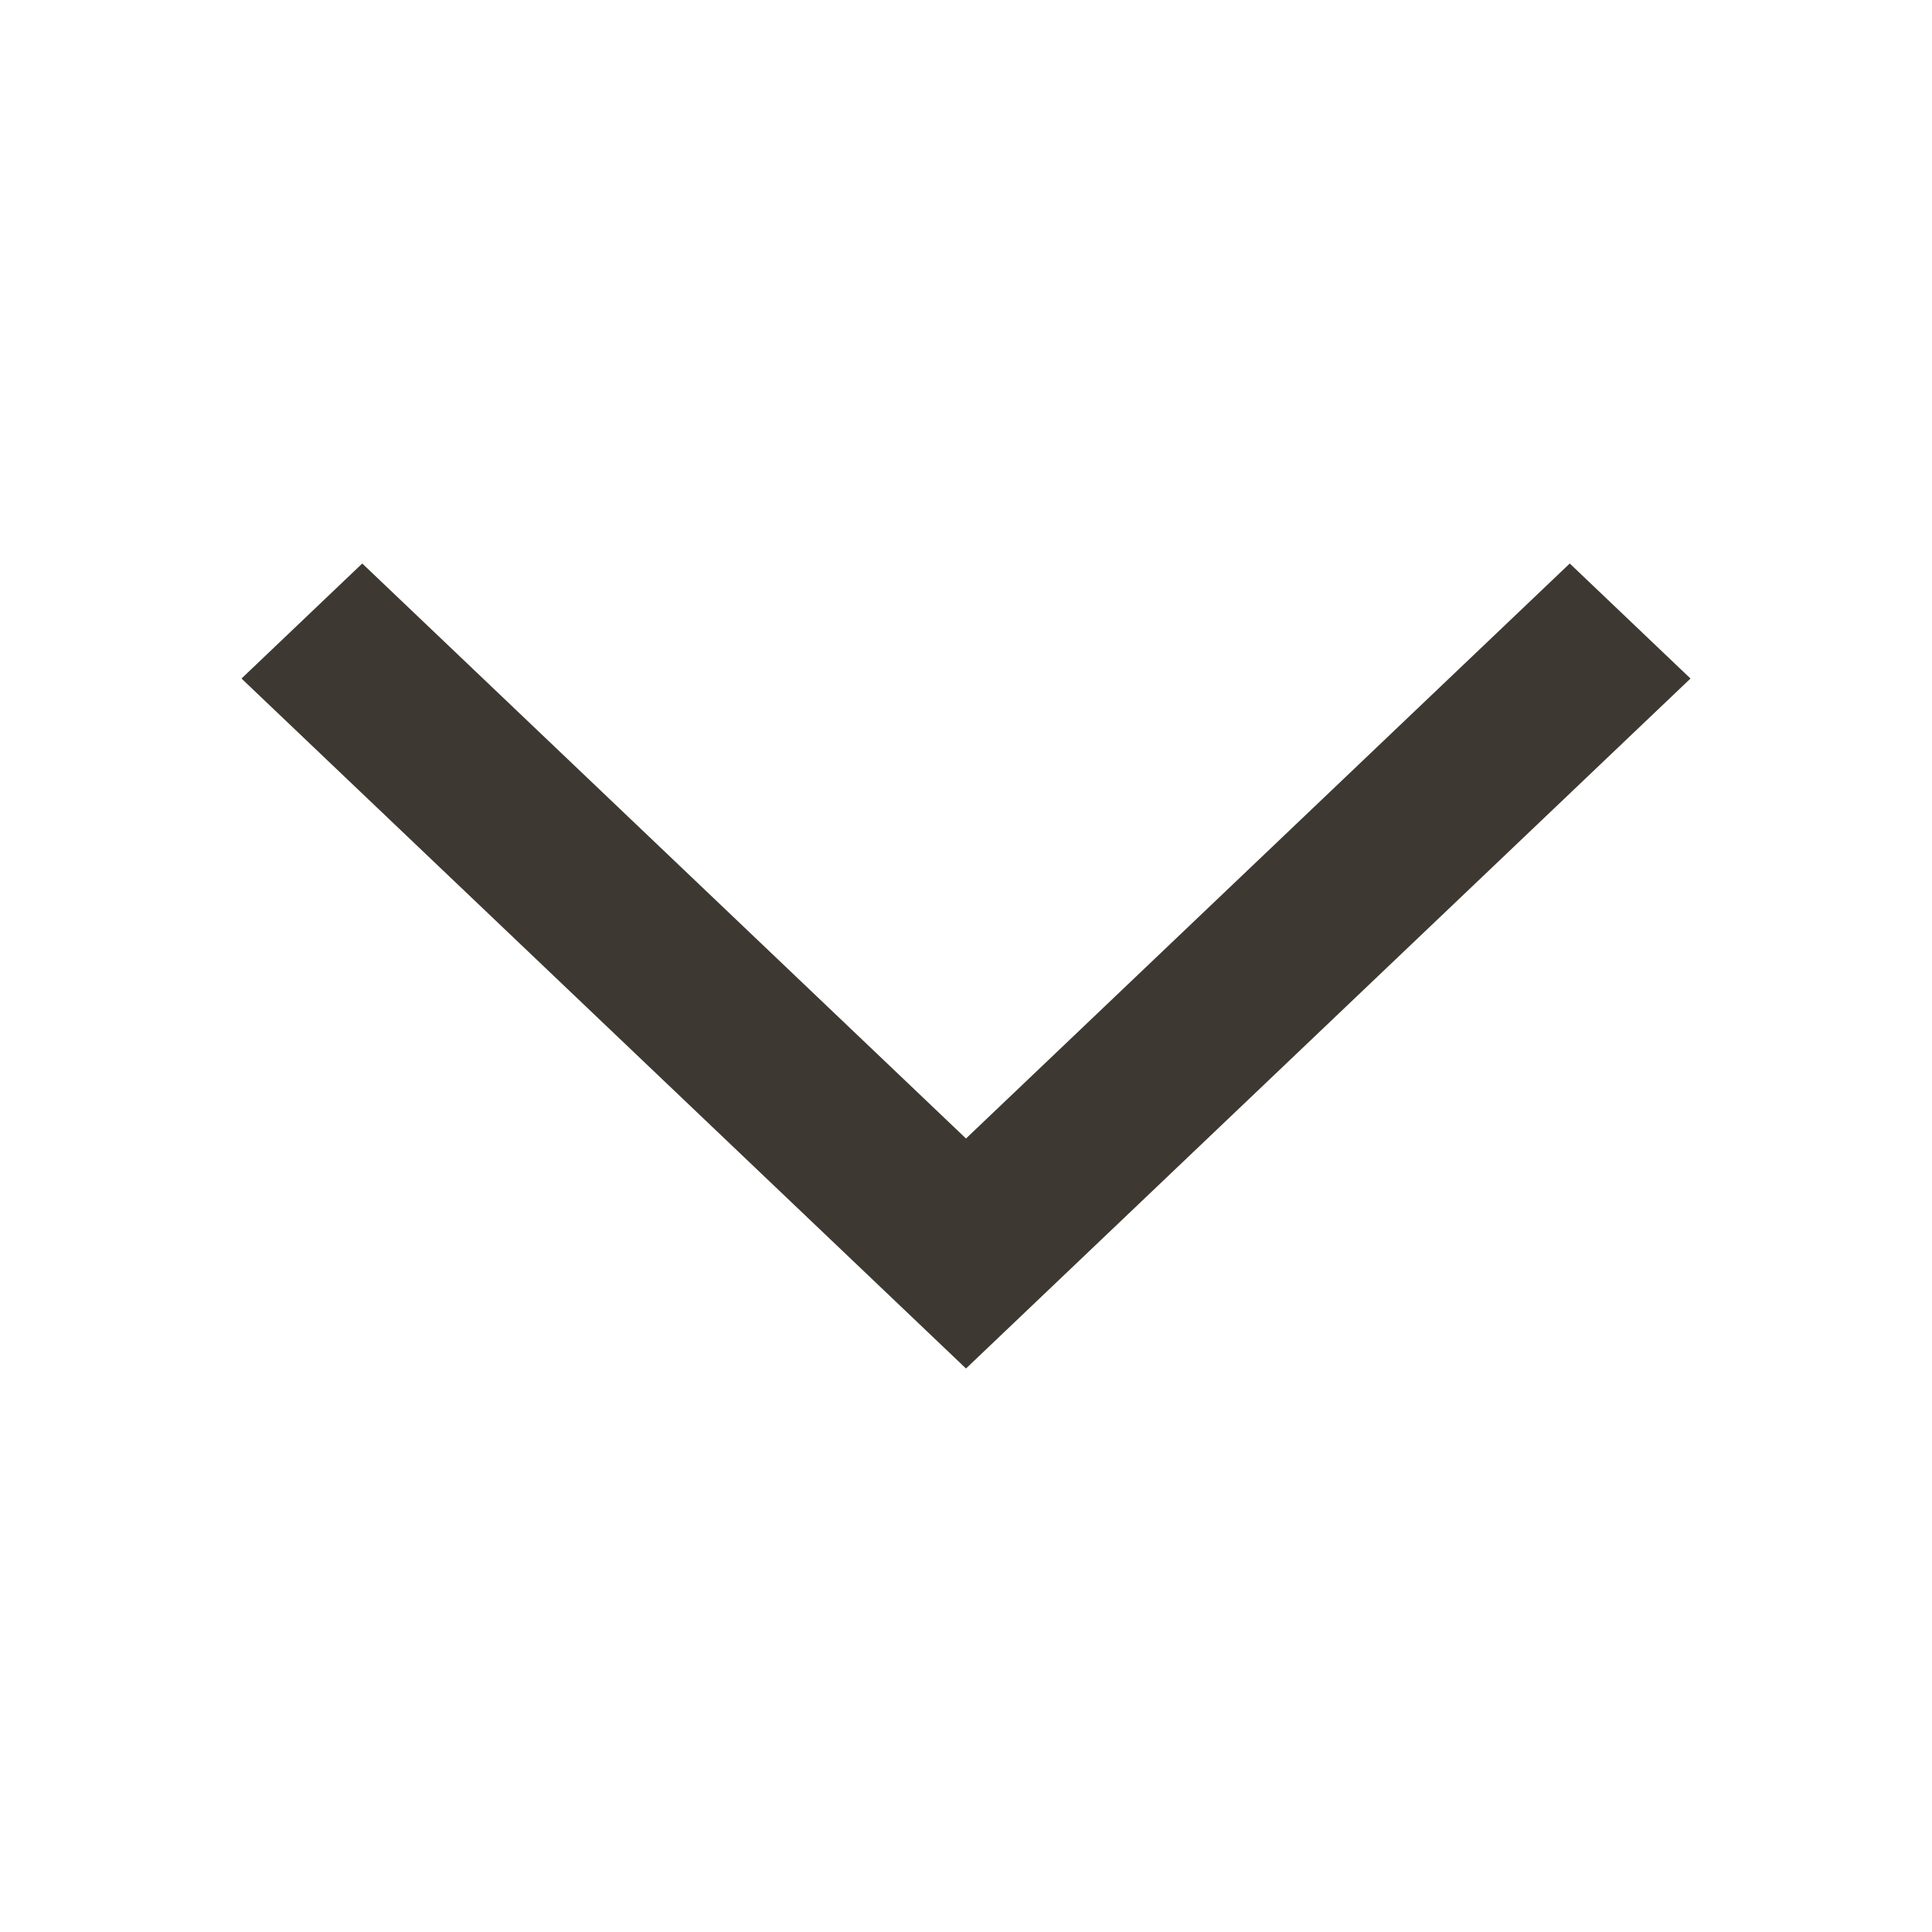
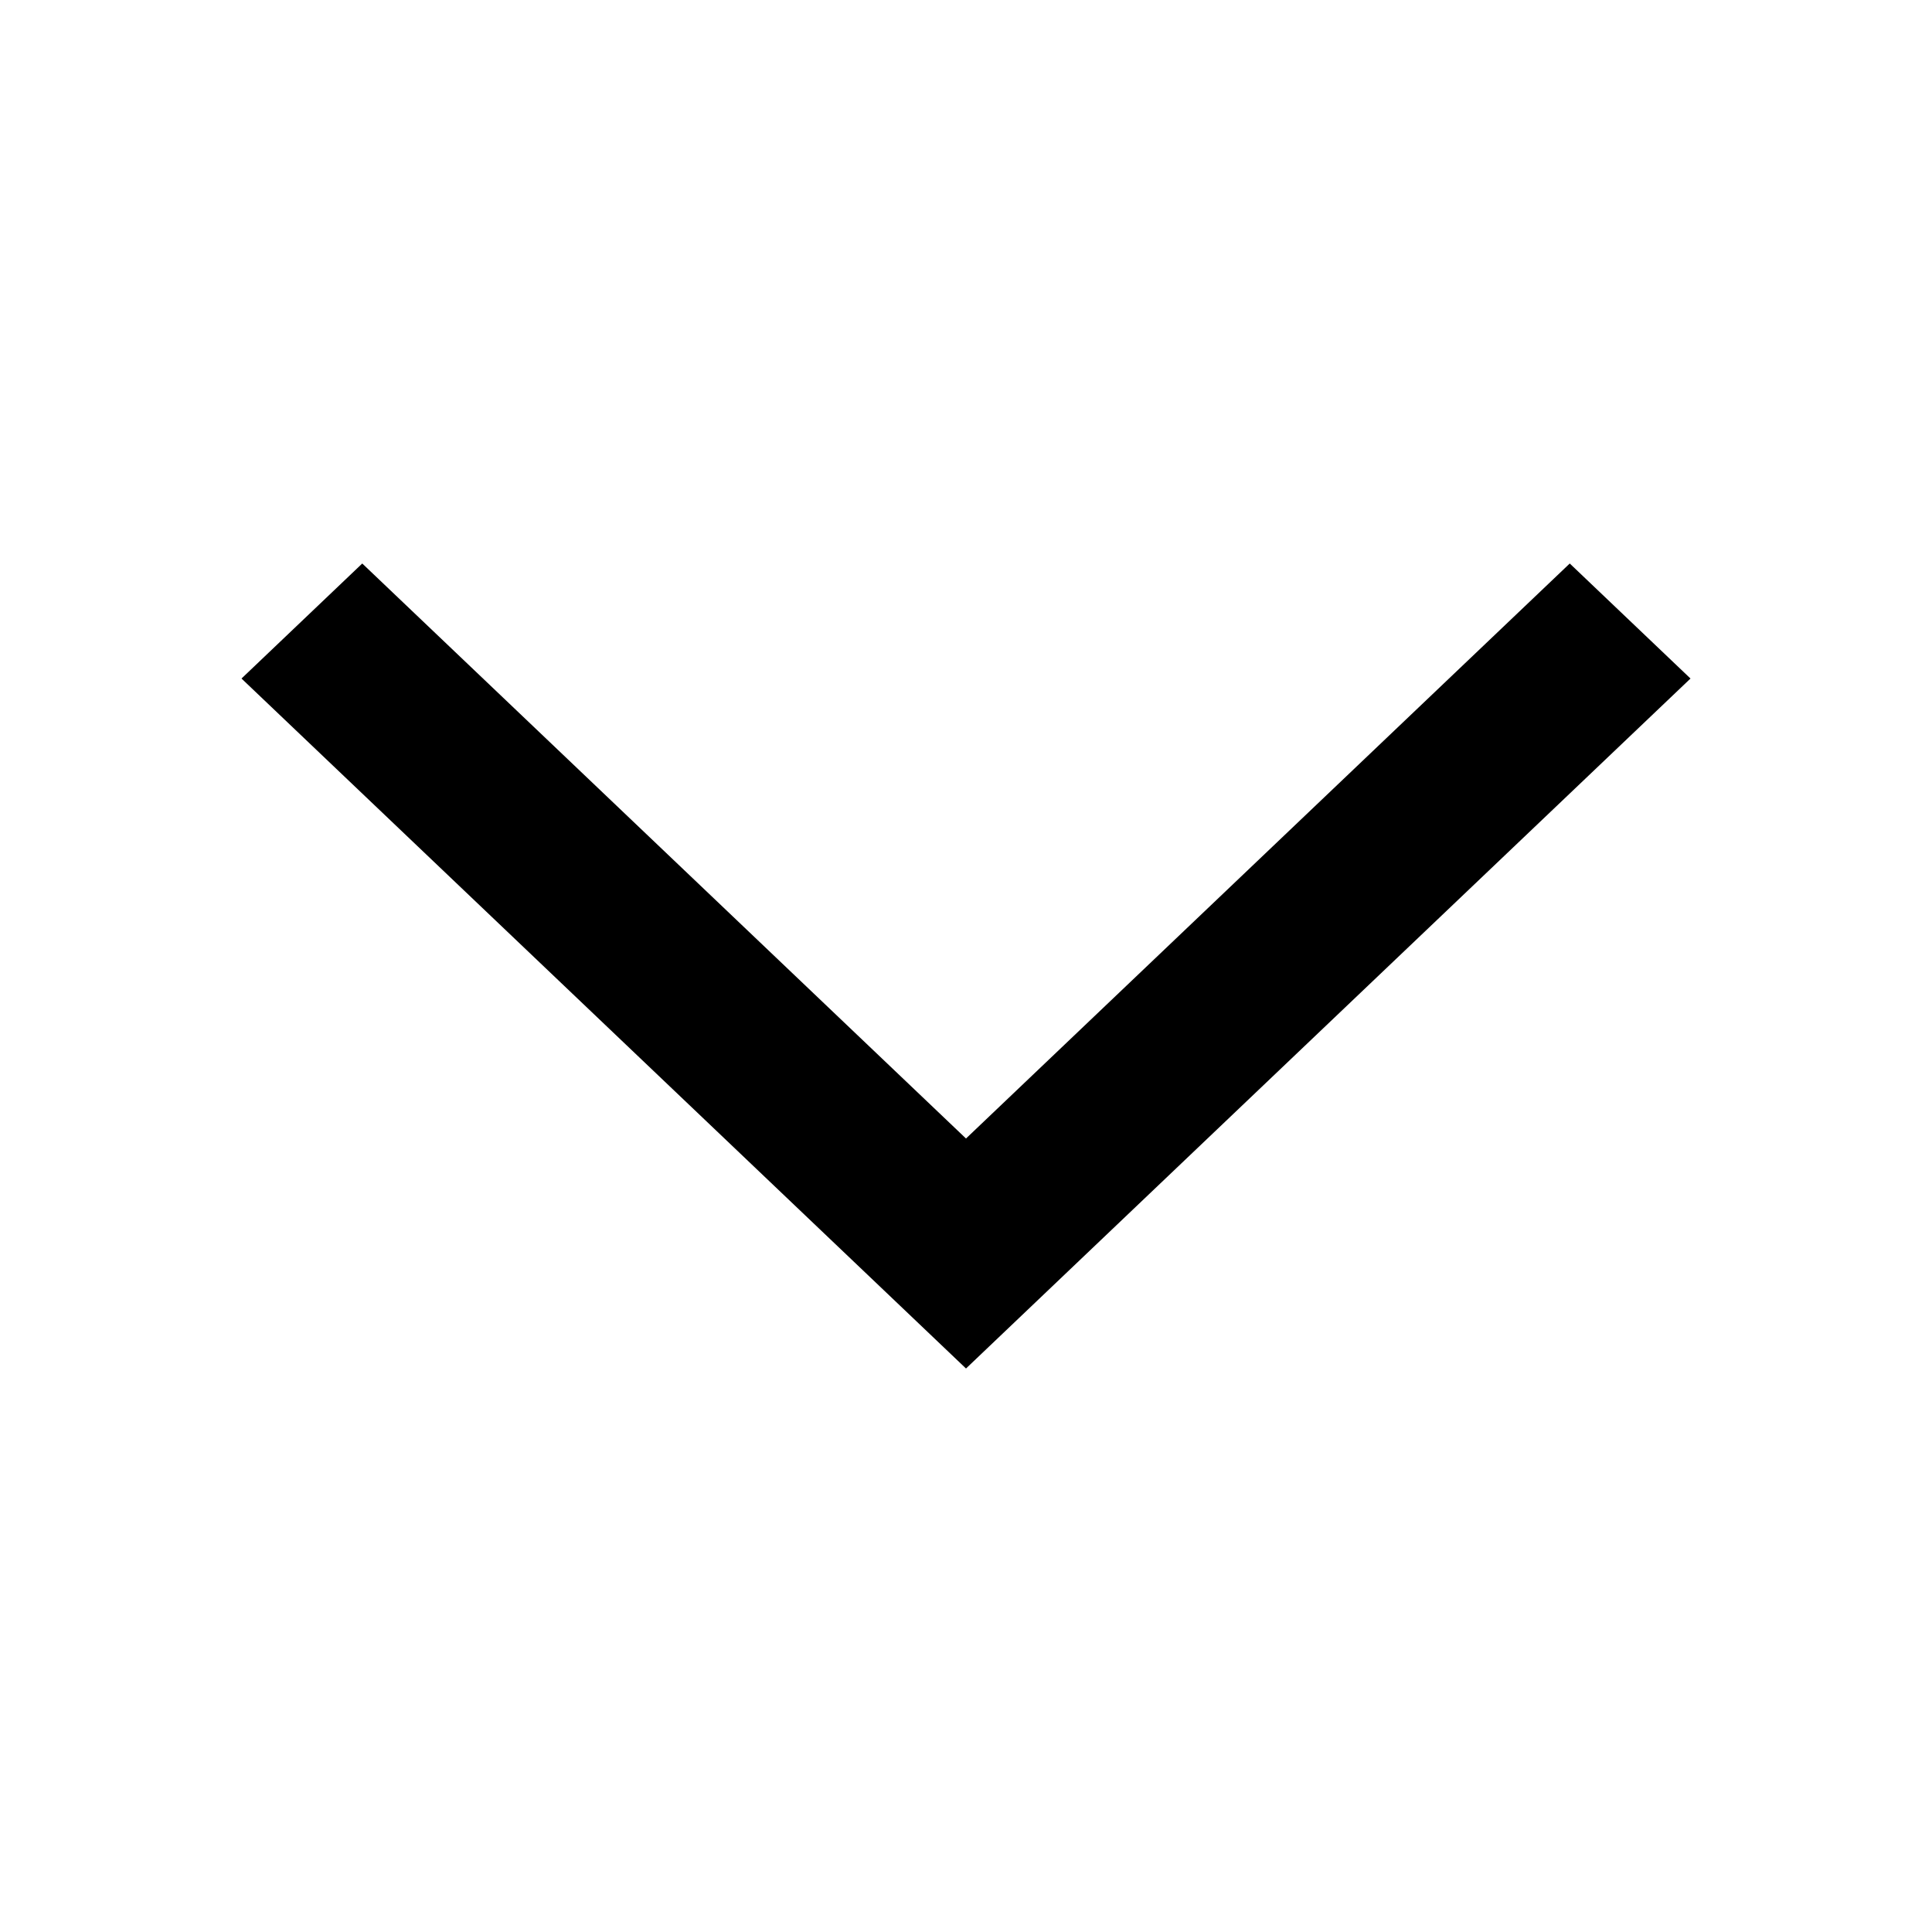
- <svg xmlns="http://www.w3.org/2000/svg" width="24" height="24" viewBox="0 0 24 24" fill="none">
-   <path fill-rule="evenodd" clip-rule="evenodd" d="M12 17L3 8.429L4.5 7L12 14.143L19.5 7L21 8.429L12 17Z" fill="#3E3832" />
+ <svg xmlns="http://www.w3.org/2000/svg" width="1em" height="1em" viewBox="0 0 24 24" fill="none">
+   <path fill-rule="evenodd" clip-rule="evenodd" d="M12 17L3 8.429L4.5 7L12 14.143L19.5 7L21 8.429L12 17Z" fill="currentColor" />
</svg>
